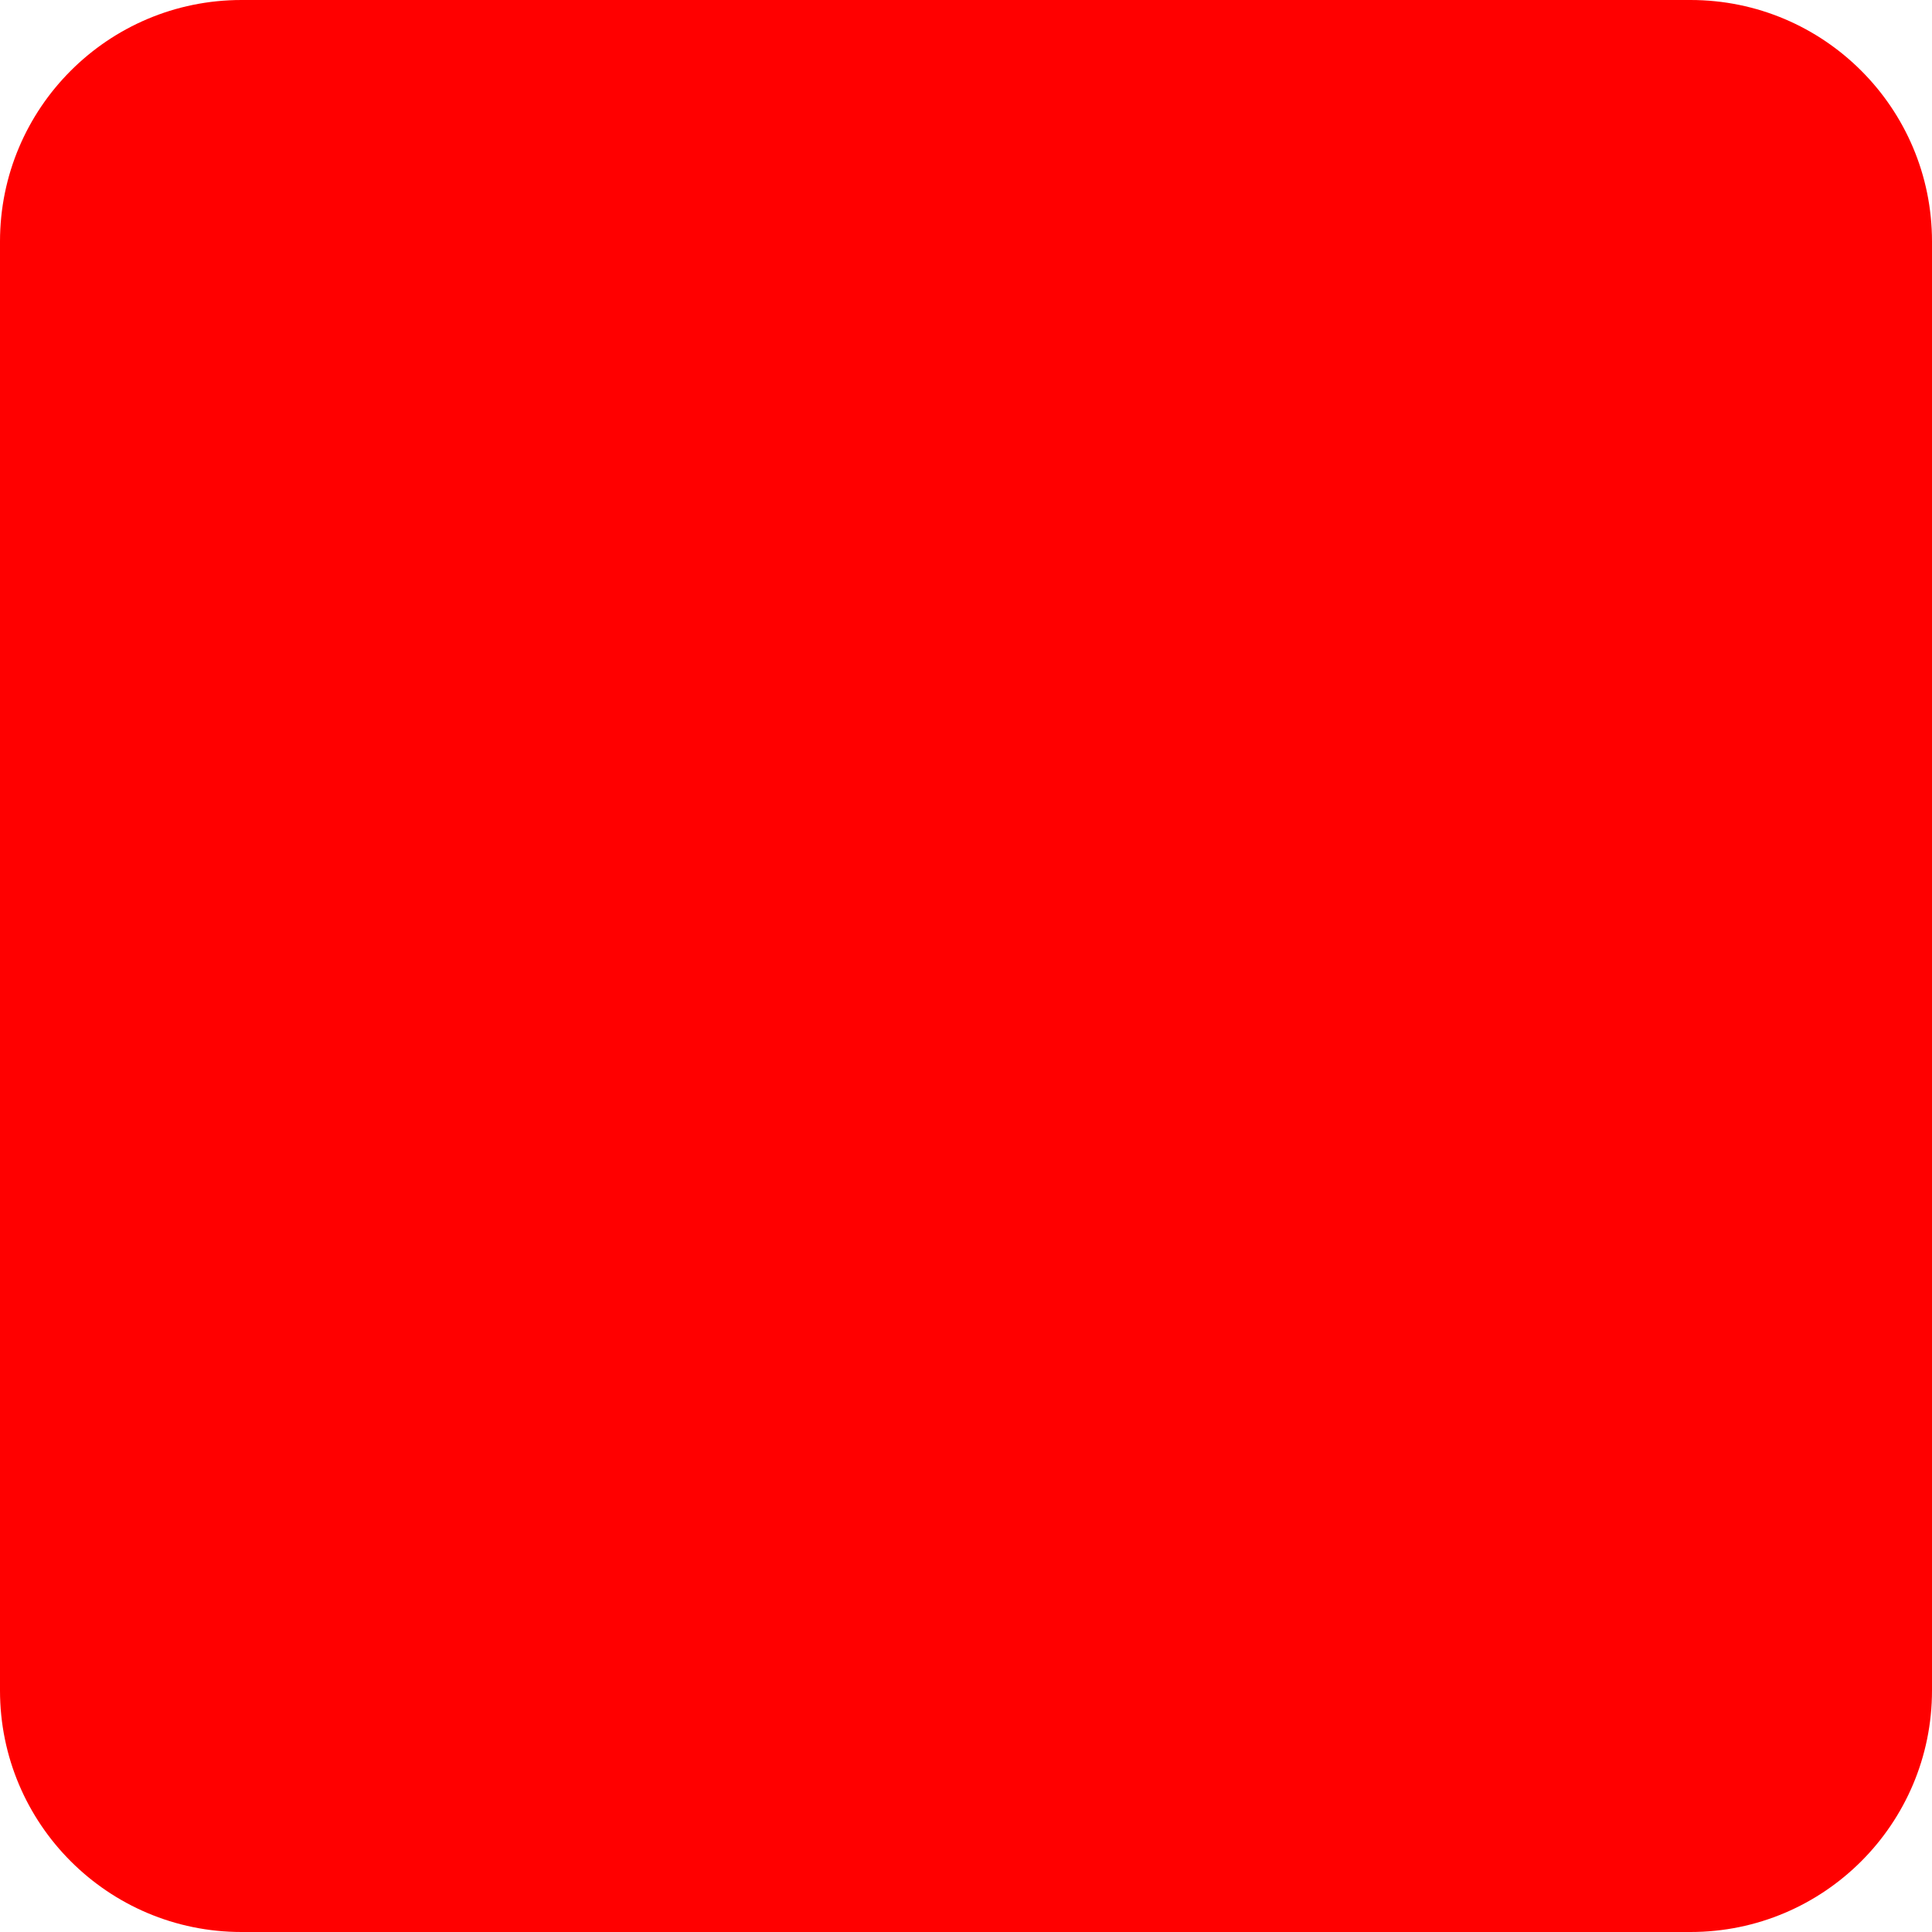
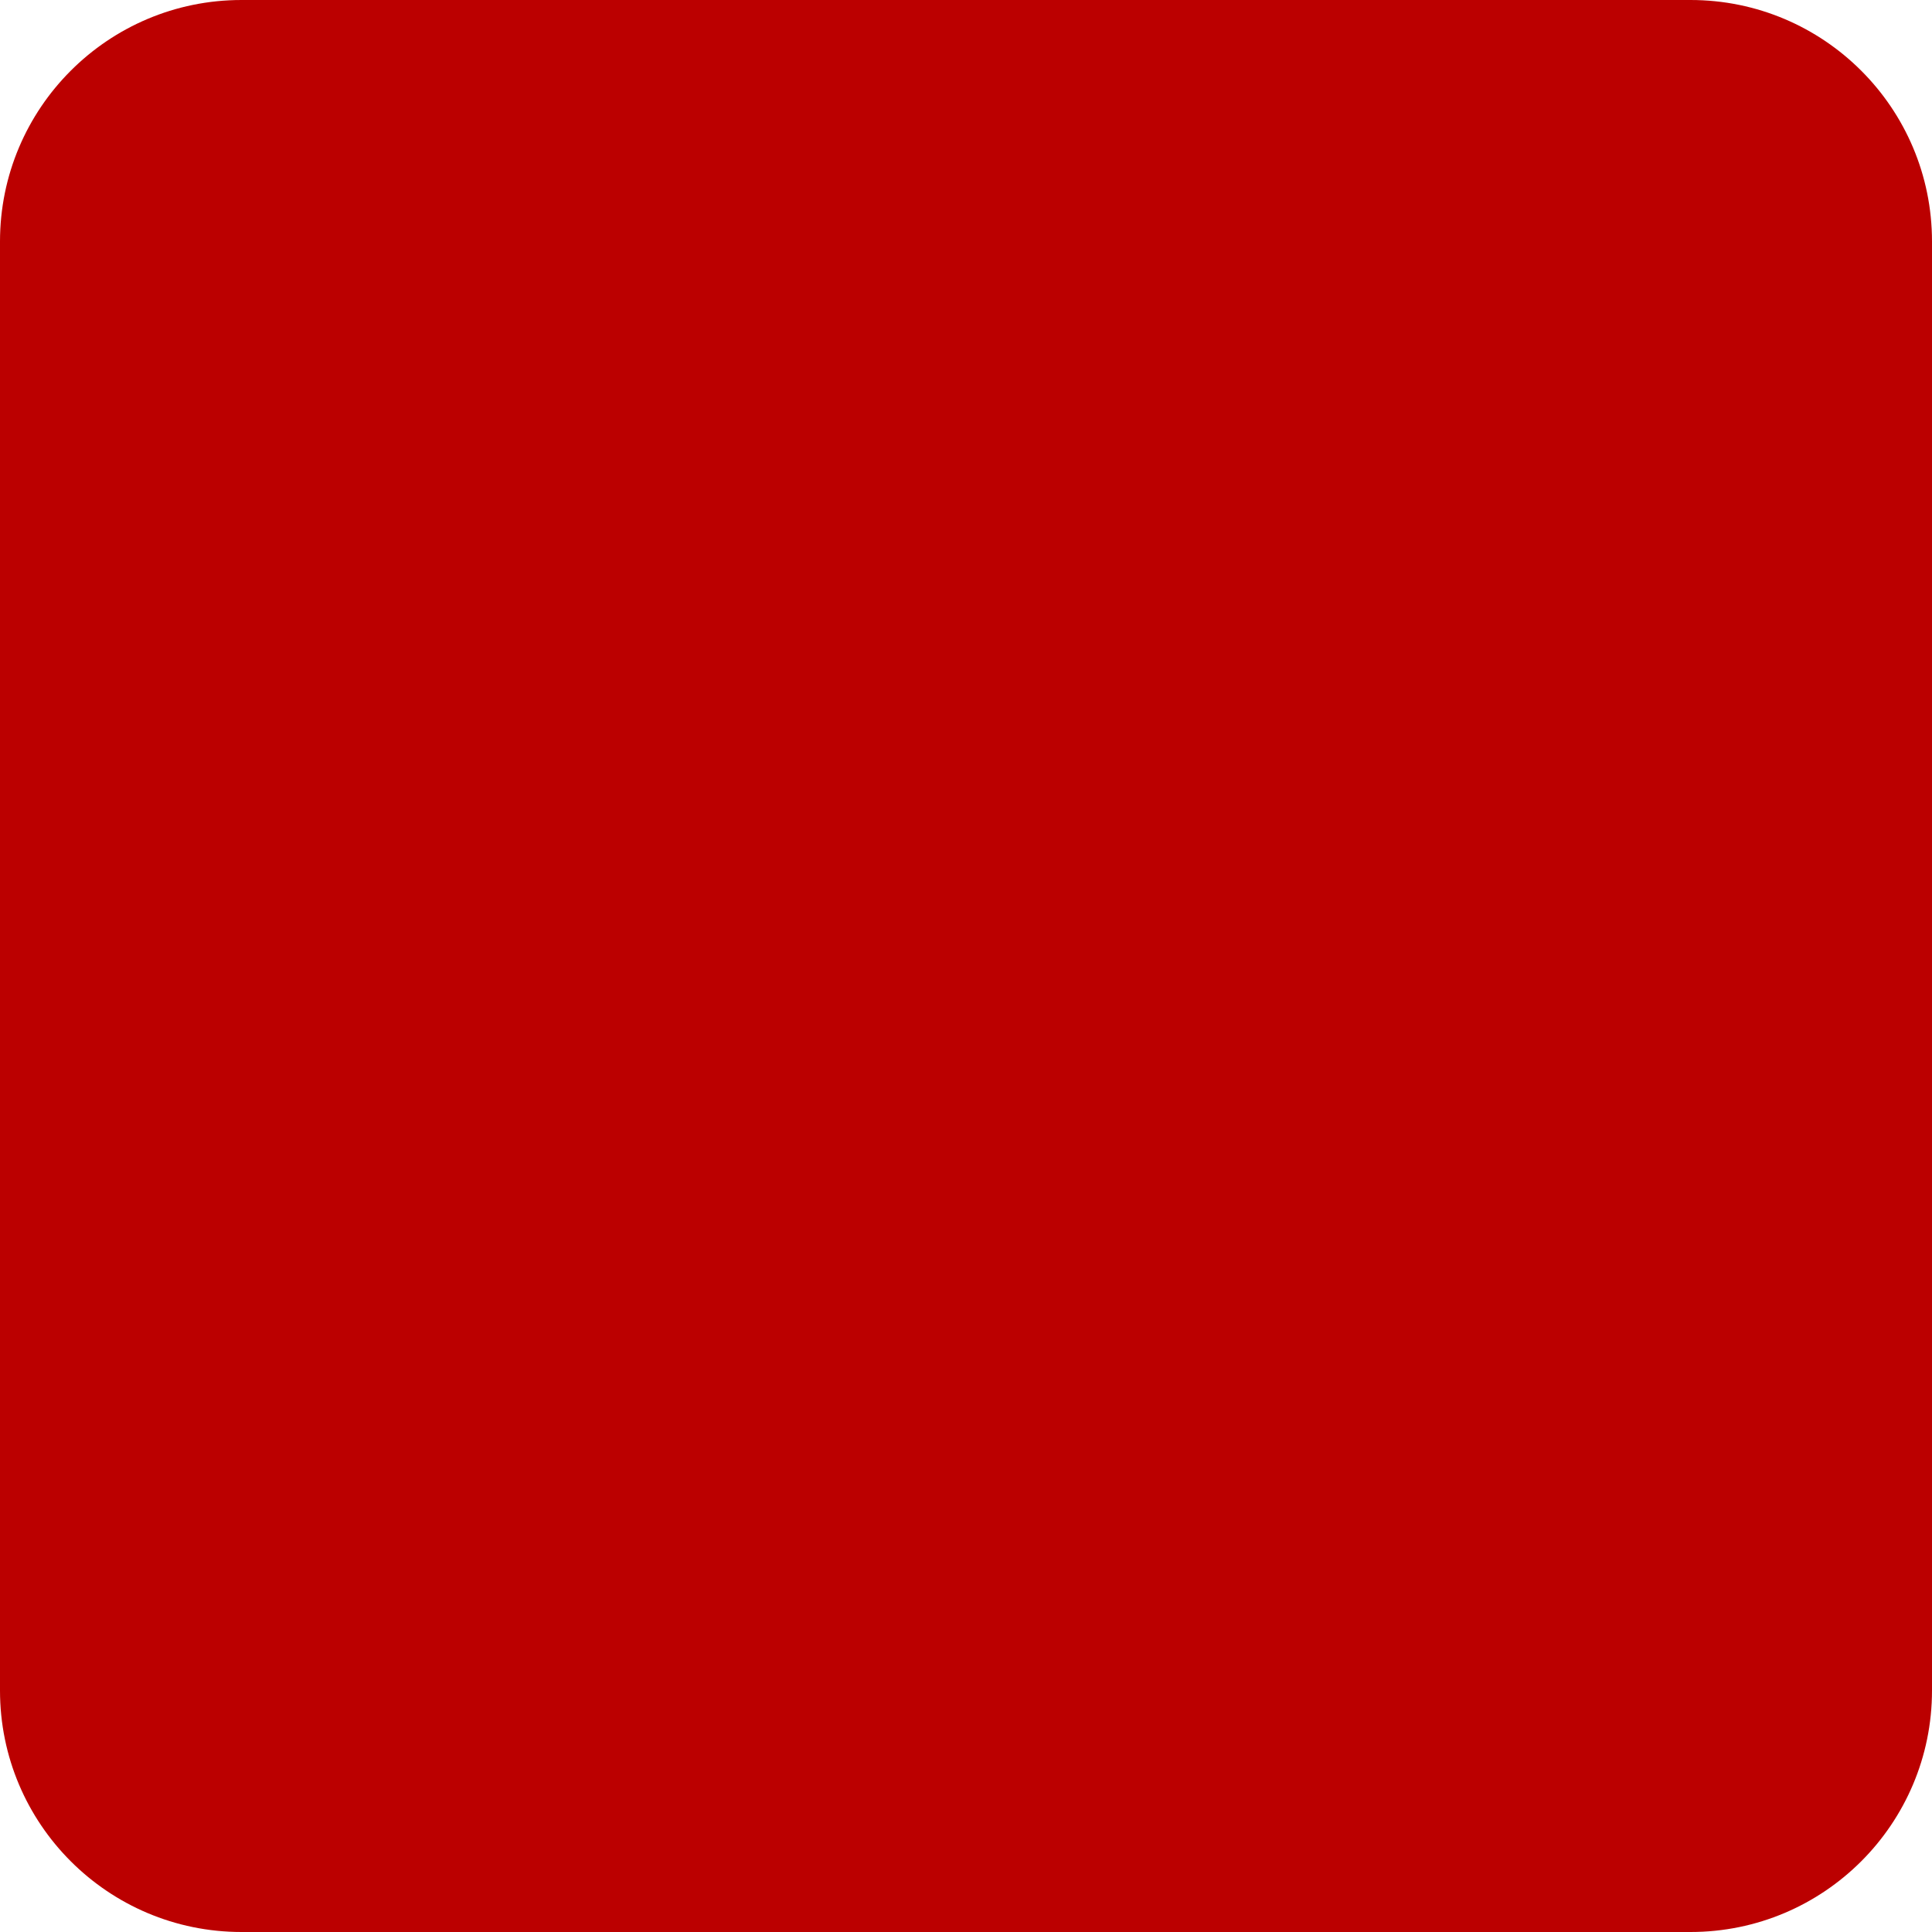
- <svg xmlns="http://www.w3.org/2000/svg" width="16" height="16" fill="red" class="bi bi-square-fill" viewBox="0 0 16 16">
+ <svg xmlns="http://www.w3.org/2000/svg" width="16" height="16" fill="#bb0000" class="bi bi-square-fill" viewBox="0 0 16 16">
  <path d="M0 2a2 2 0 0 1 2-2h12a2 2 0 0 1 2 2v12a2 2 0 0 1-2 2H2a2 2 0 0 1-2-2V2z" />
</svg>
